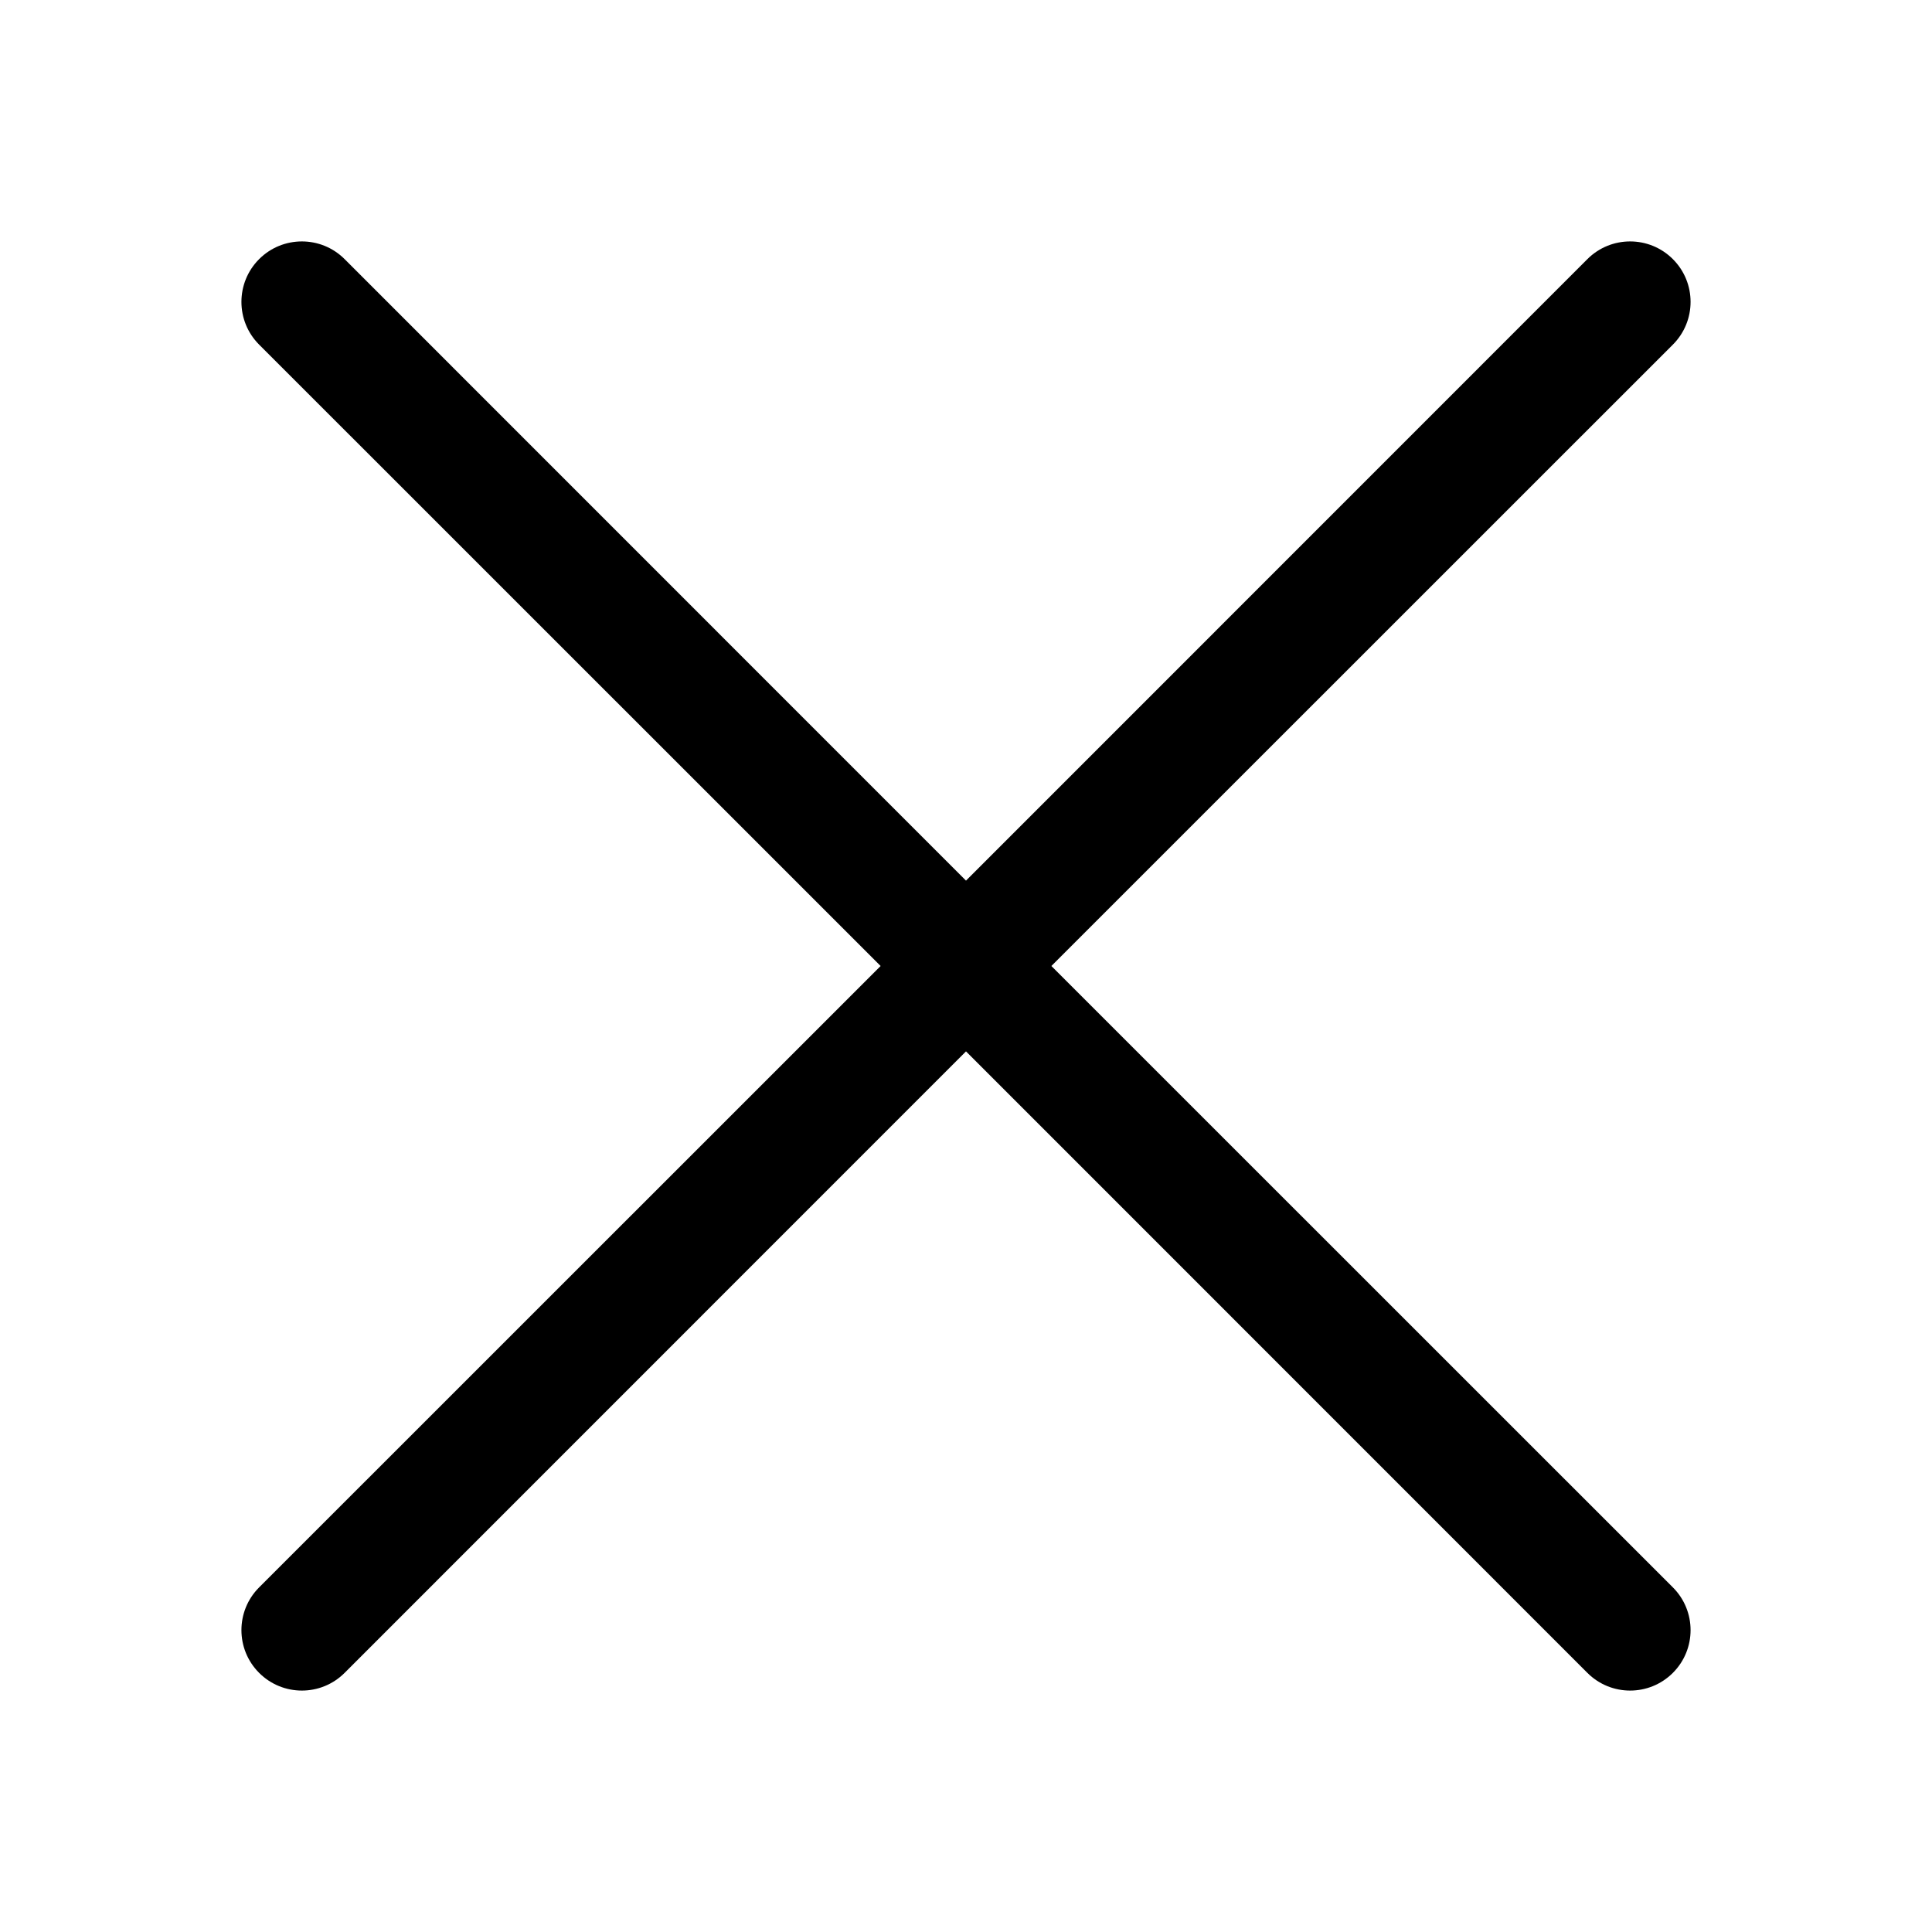
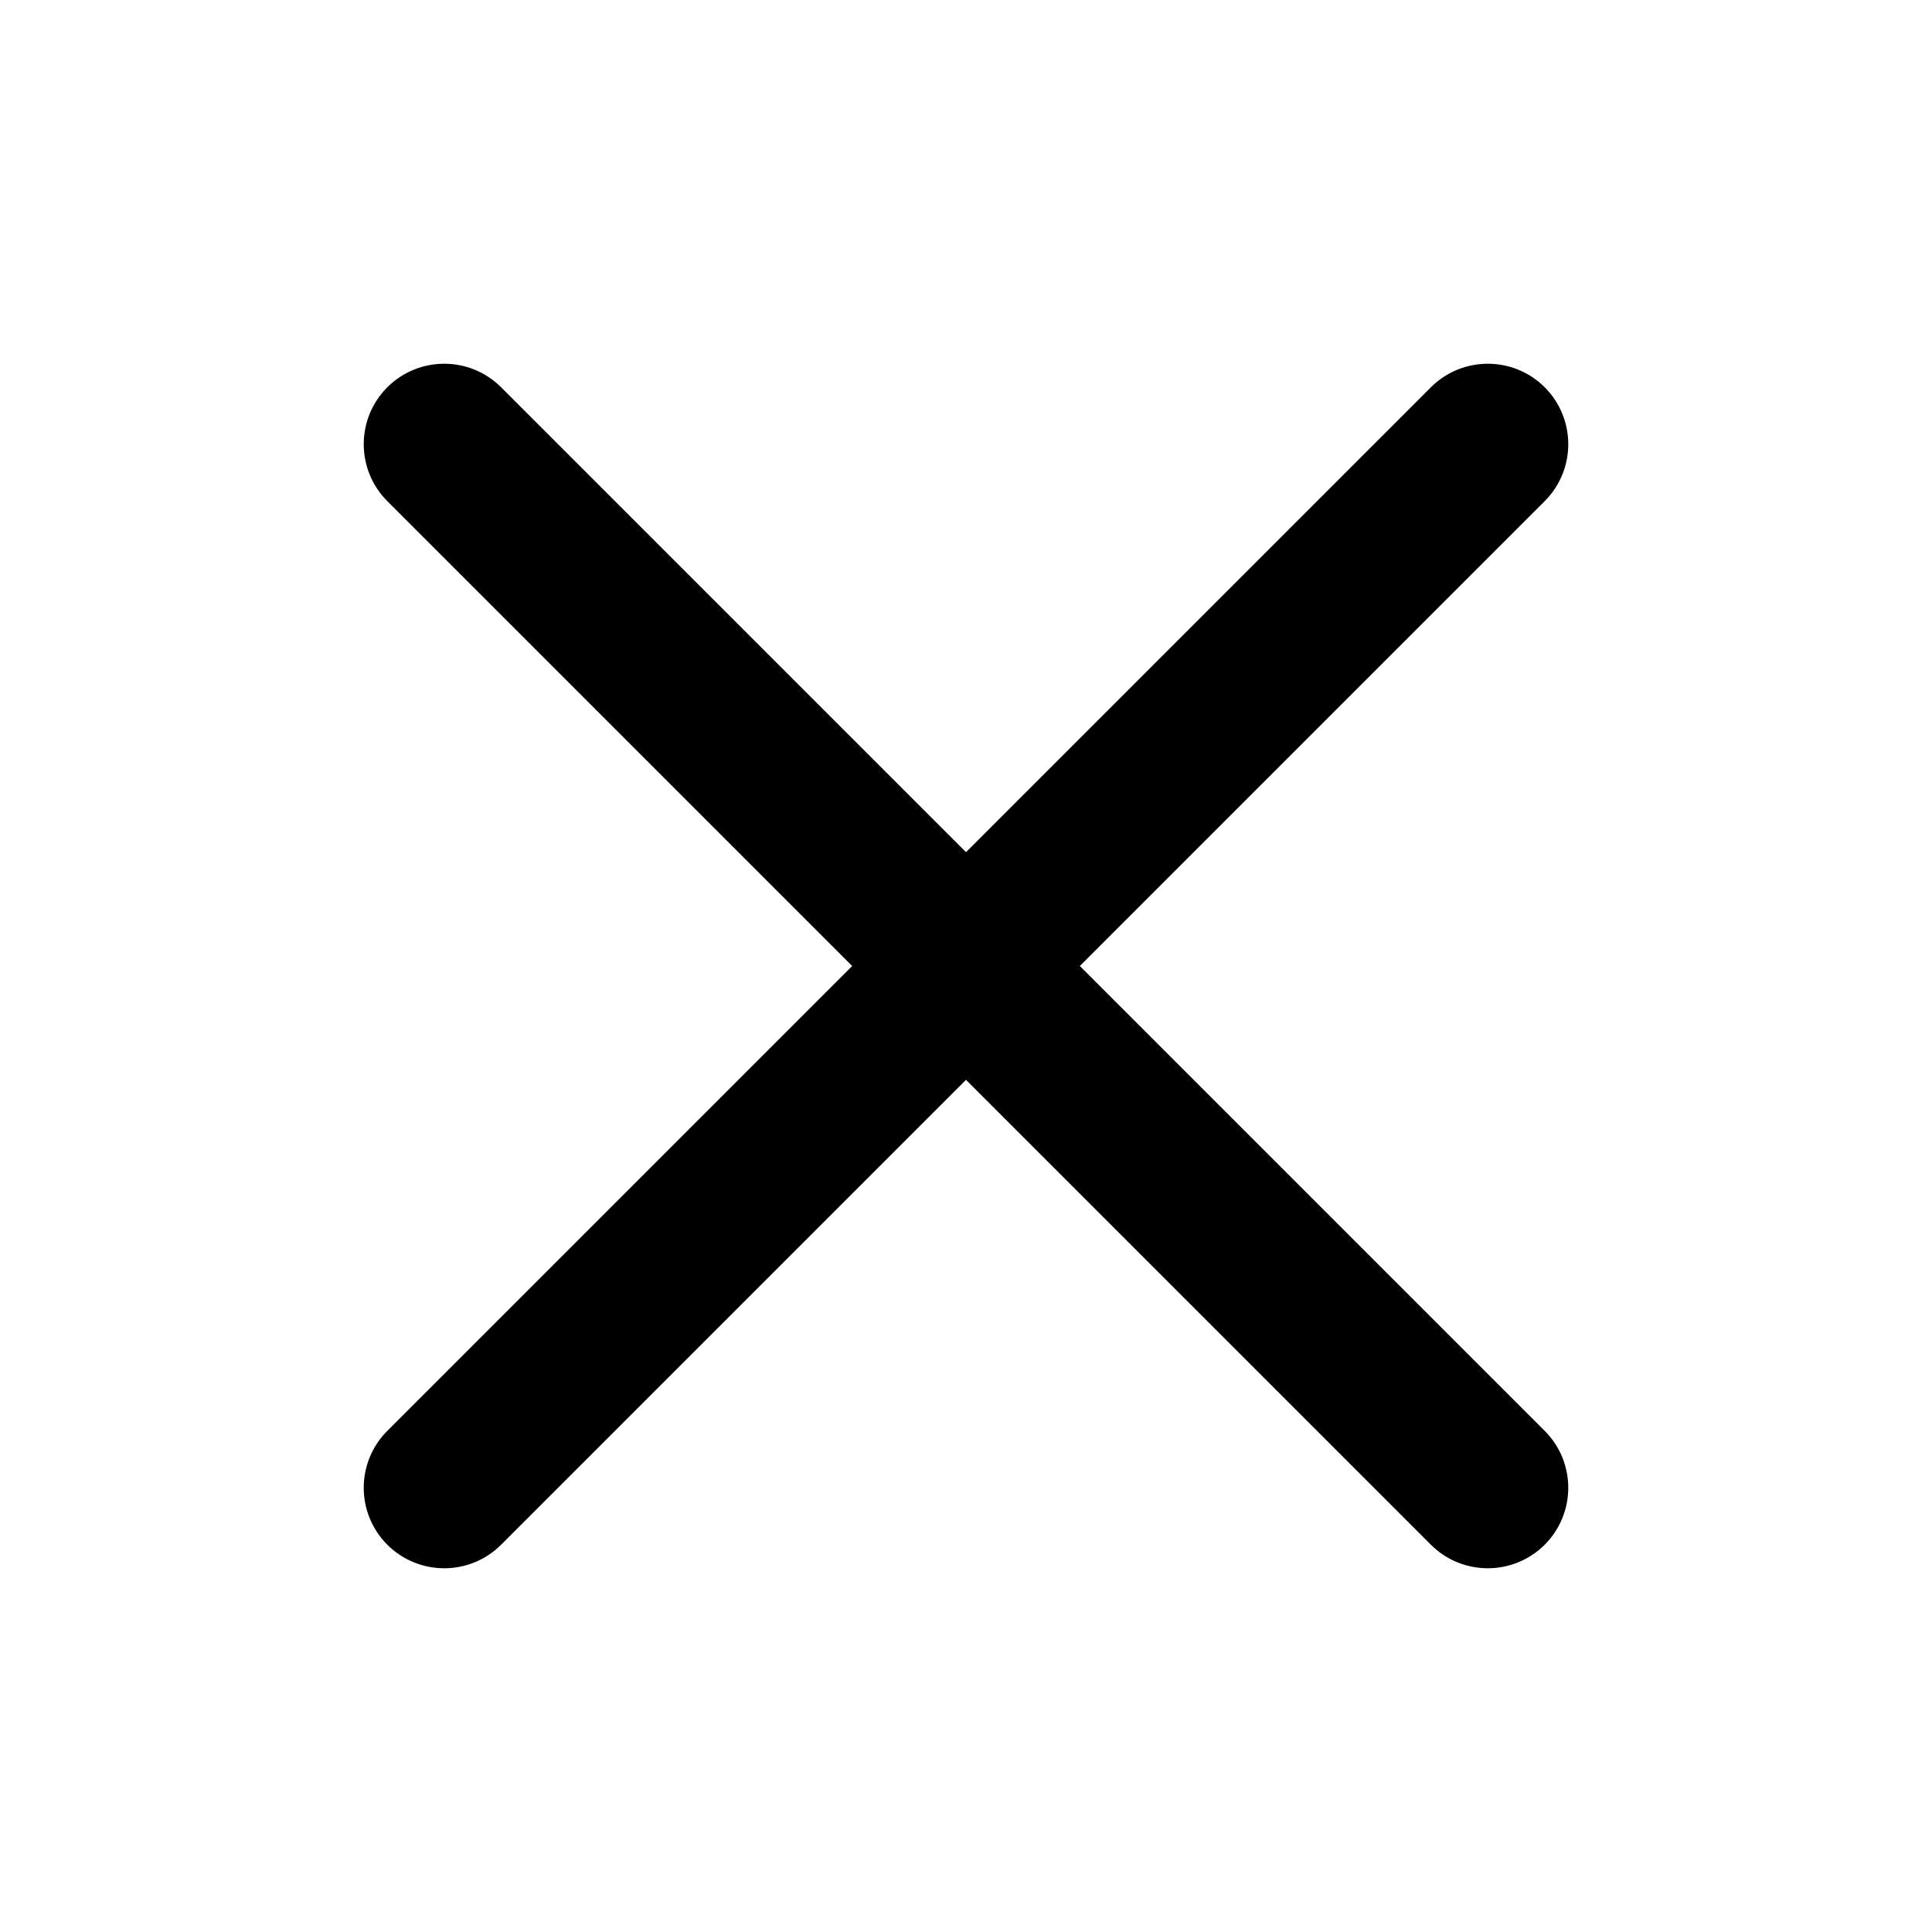
- <svg xmlns="http://www.w3.org/2000/svg" width="16" height="16" fill="currentColor" class="bi bi-x-lg" viewBox="0 0 16 16">
-   <path d="M2.146 2.854a.5.5 0 1 1 .708-.708L8 7.293l5.146-5.147a.5.5 0 0 1 .708.708L8.707 8l5.147 5.146a.5.5 0 0 1-.708.708L8 8.707l-5.146 5.147a.5.5 0 0 1-.708-.708L7.293 8 2.146 2.854Z" />
+ <svg xmlns="http://www.w3.org/2000/svg" width="24" height="24" viewBox="0 0 24 24" fill="none">
+   <path d="M6.225 4.811C5.835 4.421 5.202 4.421 4.811 4.811C4.421 5.202 4.421 5.835 4.811 6.225L10.586 12L4.811 17.775C4.421 18.165 4.421 18.798 4.811 19.189C5.202 19.579 5.835 19.579 6.225 19.189L12 13.414L17.775 19.189C18.165 19.579 18.798 19.579 19.189 19.189C19.579 18.798 19.579 18.165 19.189 17.775L13.414 12L19.189 6.225C19.579 5.835 19.579 5.202 19.189 4.811C18.799 4.421 18.165 4.421 17.775 4.811L12 10.586L6.225 4.811Z" fill="currentColor" />
</svg>
